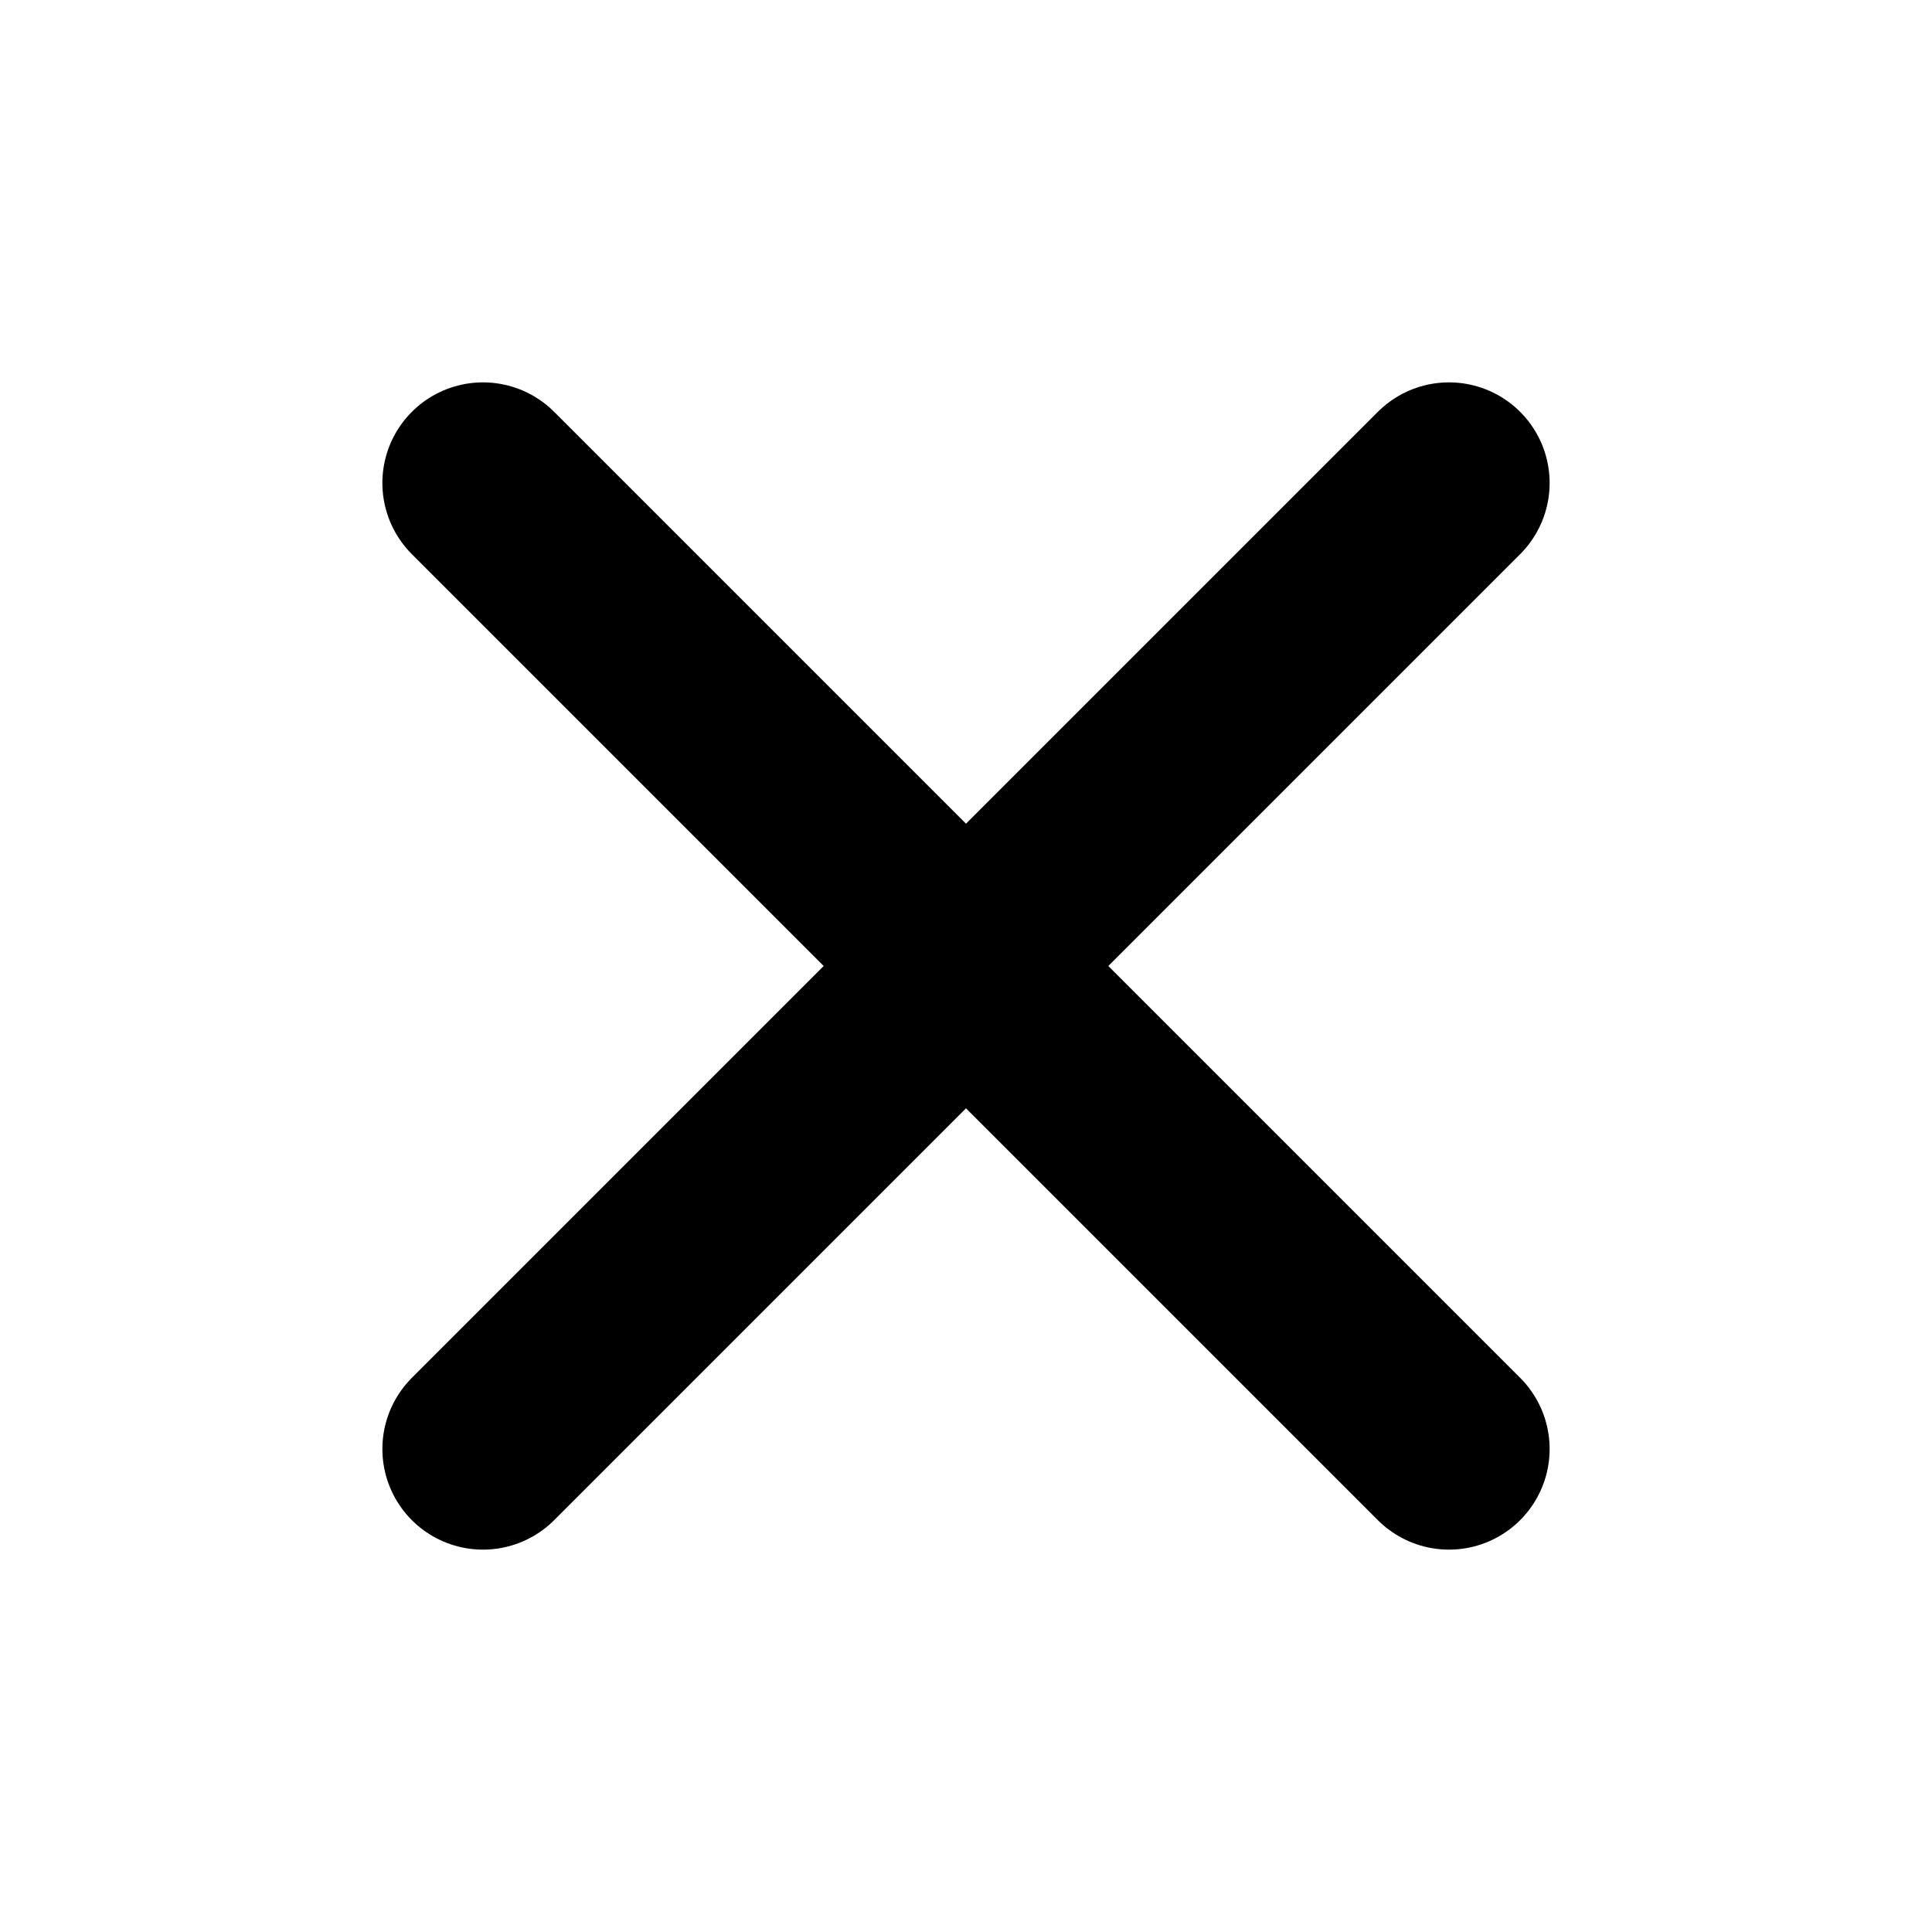
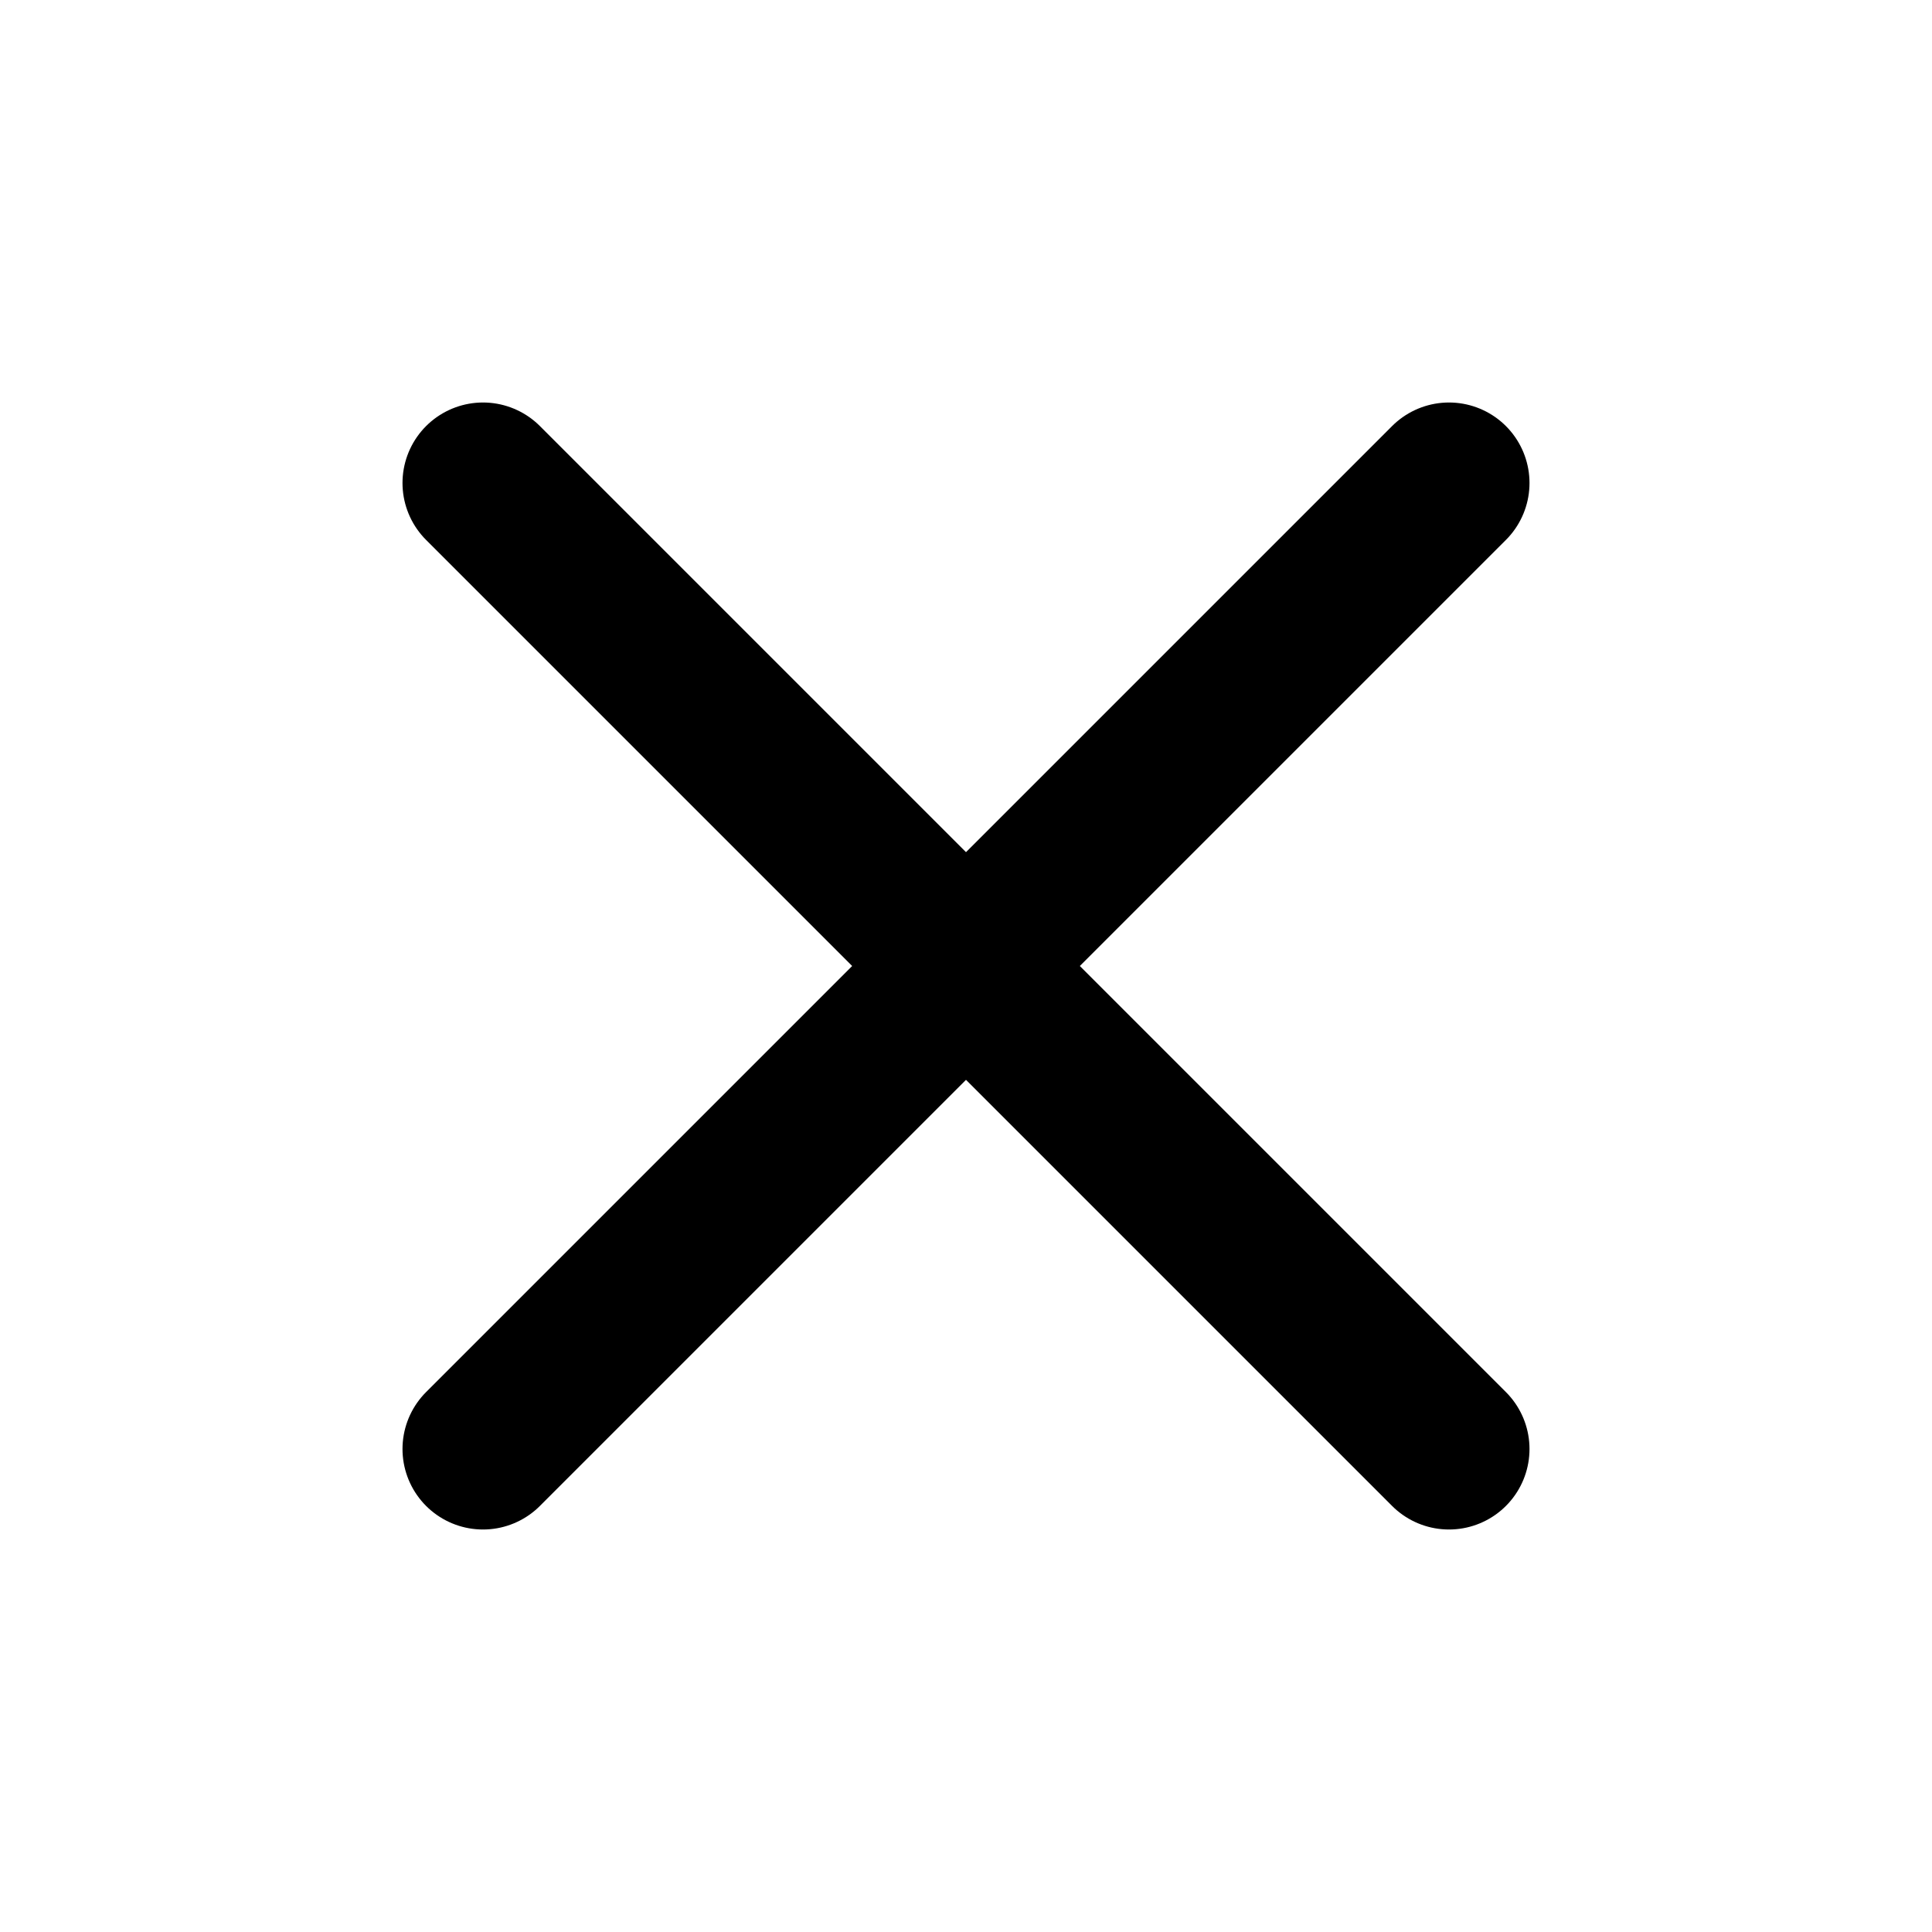
- <svg xmlns="http://www.w3.org/2000/svg" fill="none" viewBox="0 0 24 24" stroke-width="2.5" stroke="currentColor" class="size-6">
+ <svg xmlns="http://www.w3.org/2000/svg" fill="none" viewBox="0 0 24 24" stroke-width="2" stroke="currentColor" class="size-6">
  <path stroke-linecap="round" stroke-linejoin="round" d="M6 18 18 6M6 6l12 12" />
</svg>
